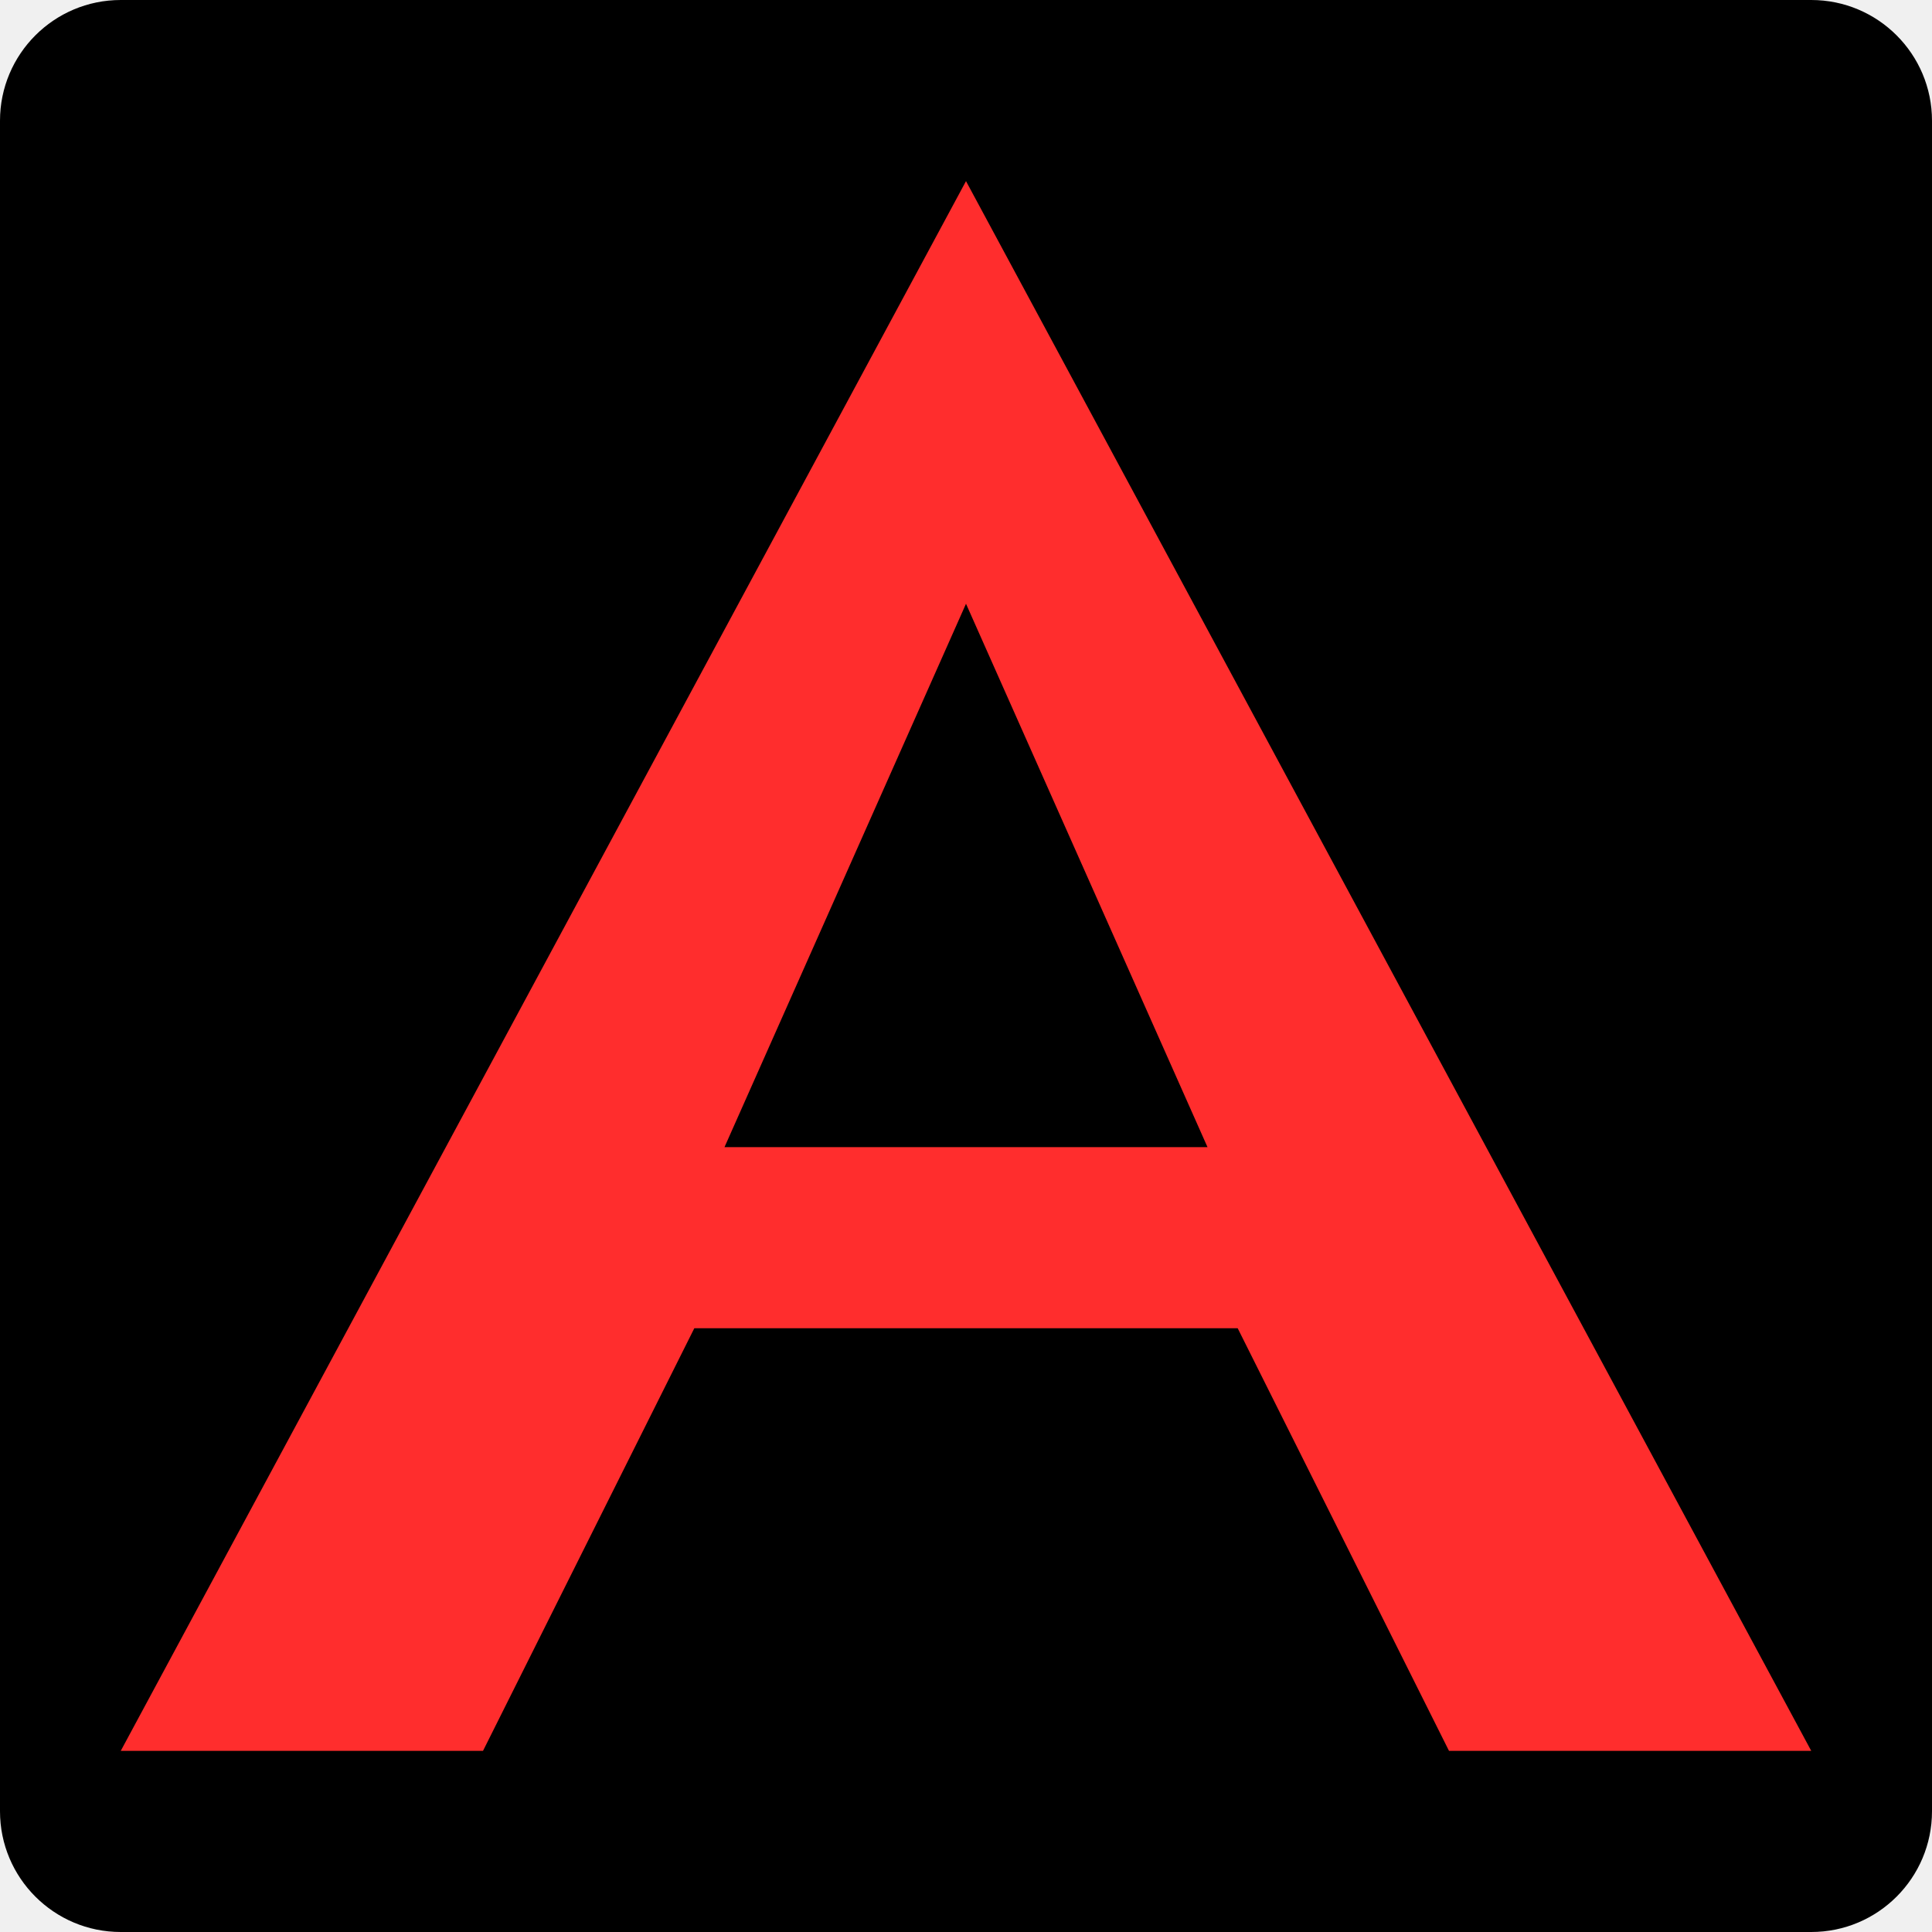
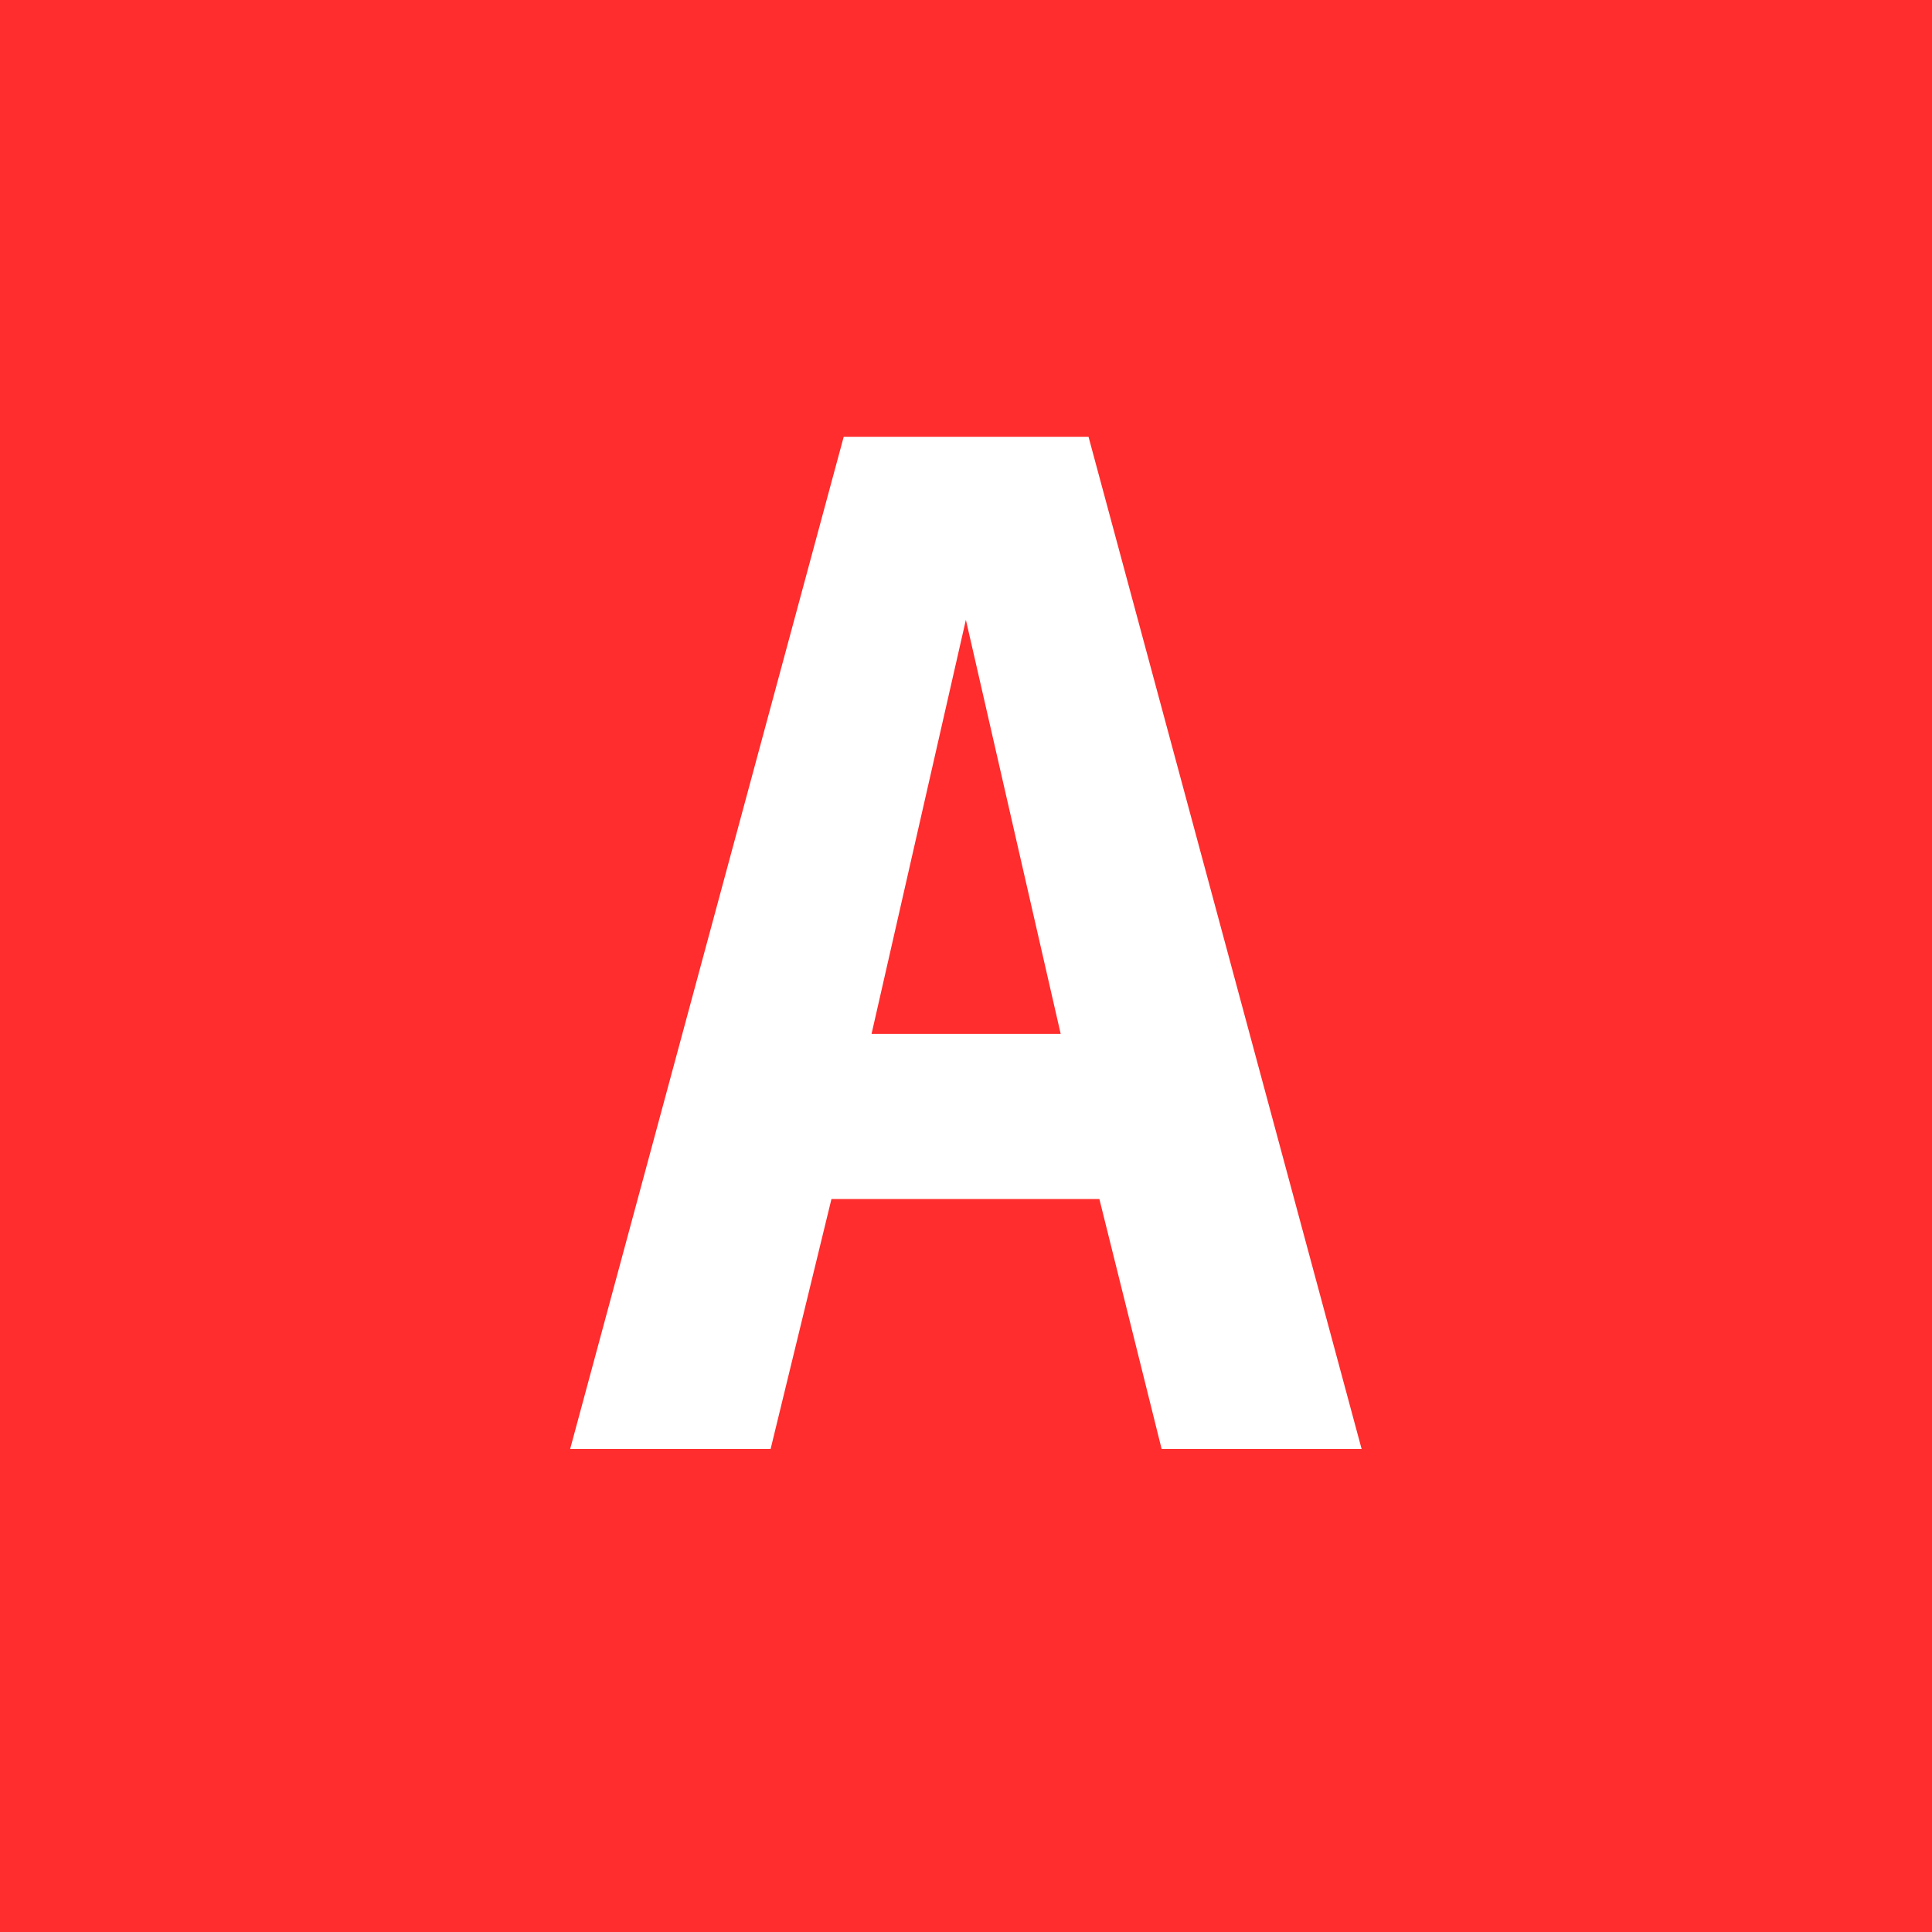
- <svg xmlns="http://www.w3.org/2000/svg" viewBox="0 0 32 32">
-   <rect width="32" height="32" rx="2" fill="#000" />
-   <path fill="#ff2d2d" fill-rule="evenodd" d="M16 3 L30 29 L24 29 L20.5 22 L11.5 22 L8 29 L2 29 Z M16 10 L20 19 L12 19 Z" />
+ <svg xmlns="http://www.w3.org/2000/svg" viewBox="0 0 64 64">
+   <rect width="64" height="64" fill="#ff2d2d" />
+   <text x="32" y="48" font-family="ui-monospace,SFMono-Regular,Menlo,monospace" font-size="46" font-weight="800" text-anchor="middle" fill="#ffffff">A</text>
</svg>
